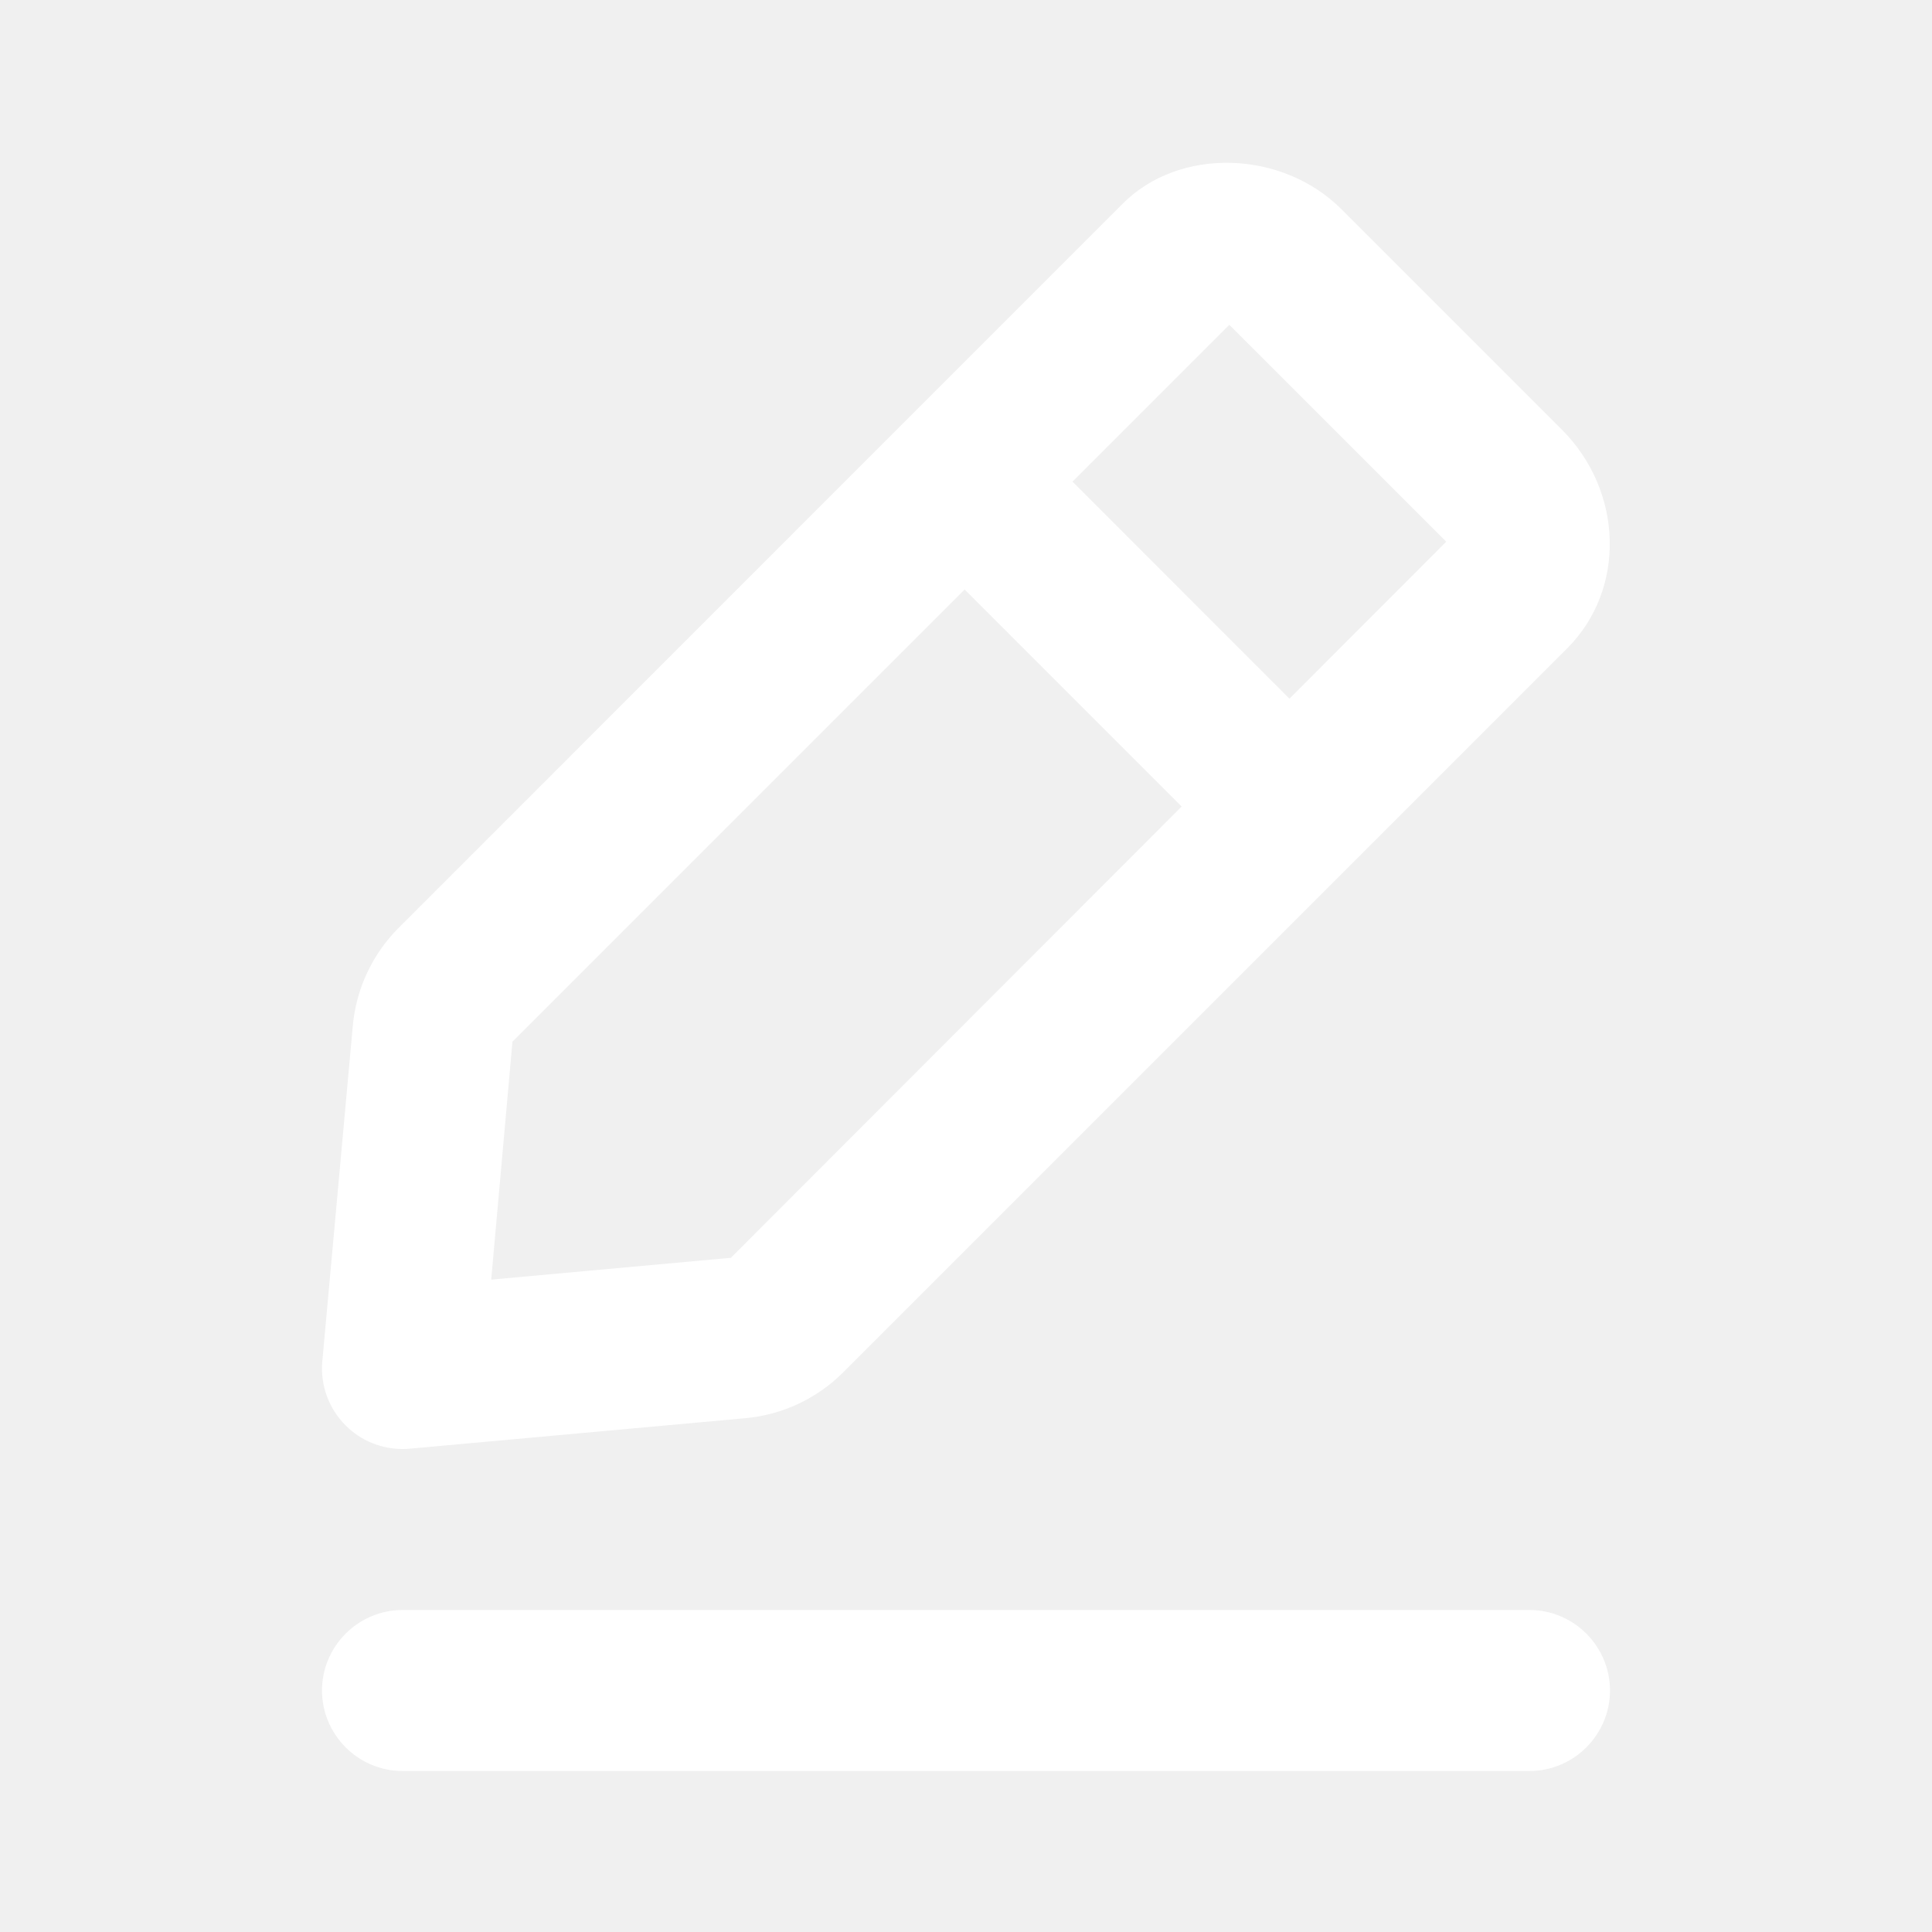
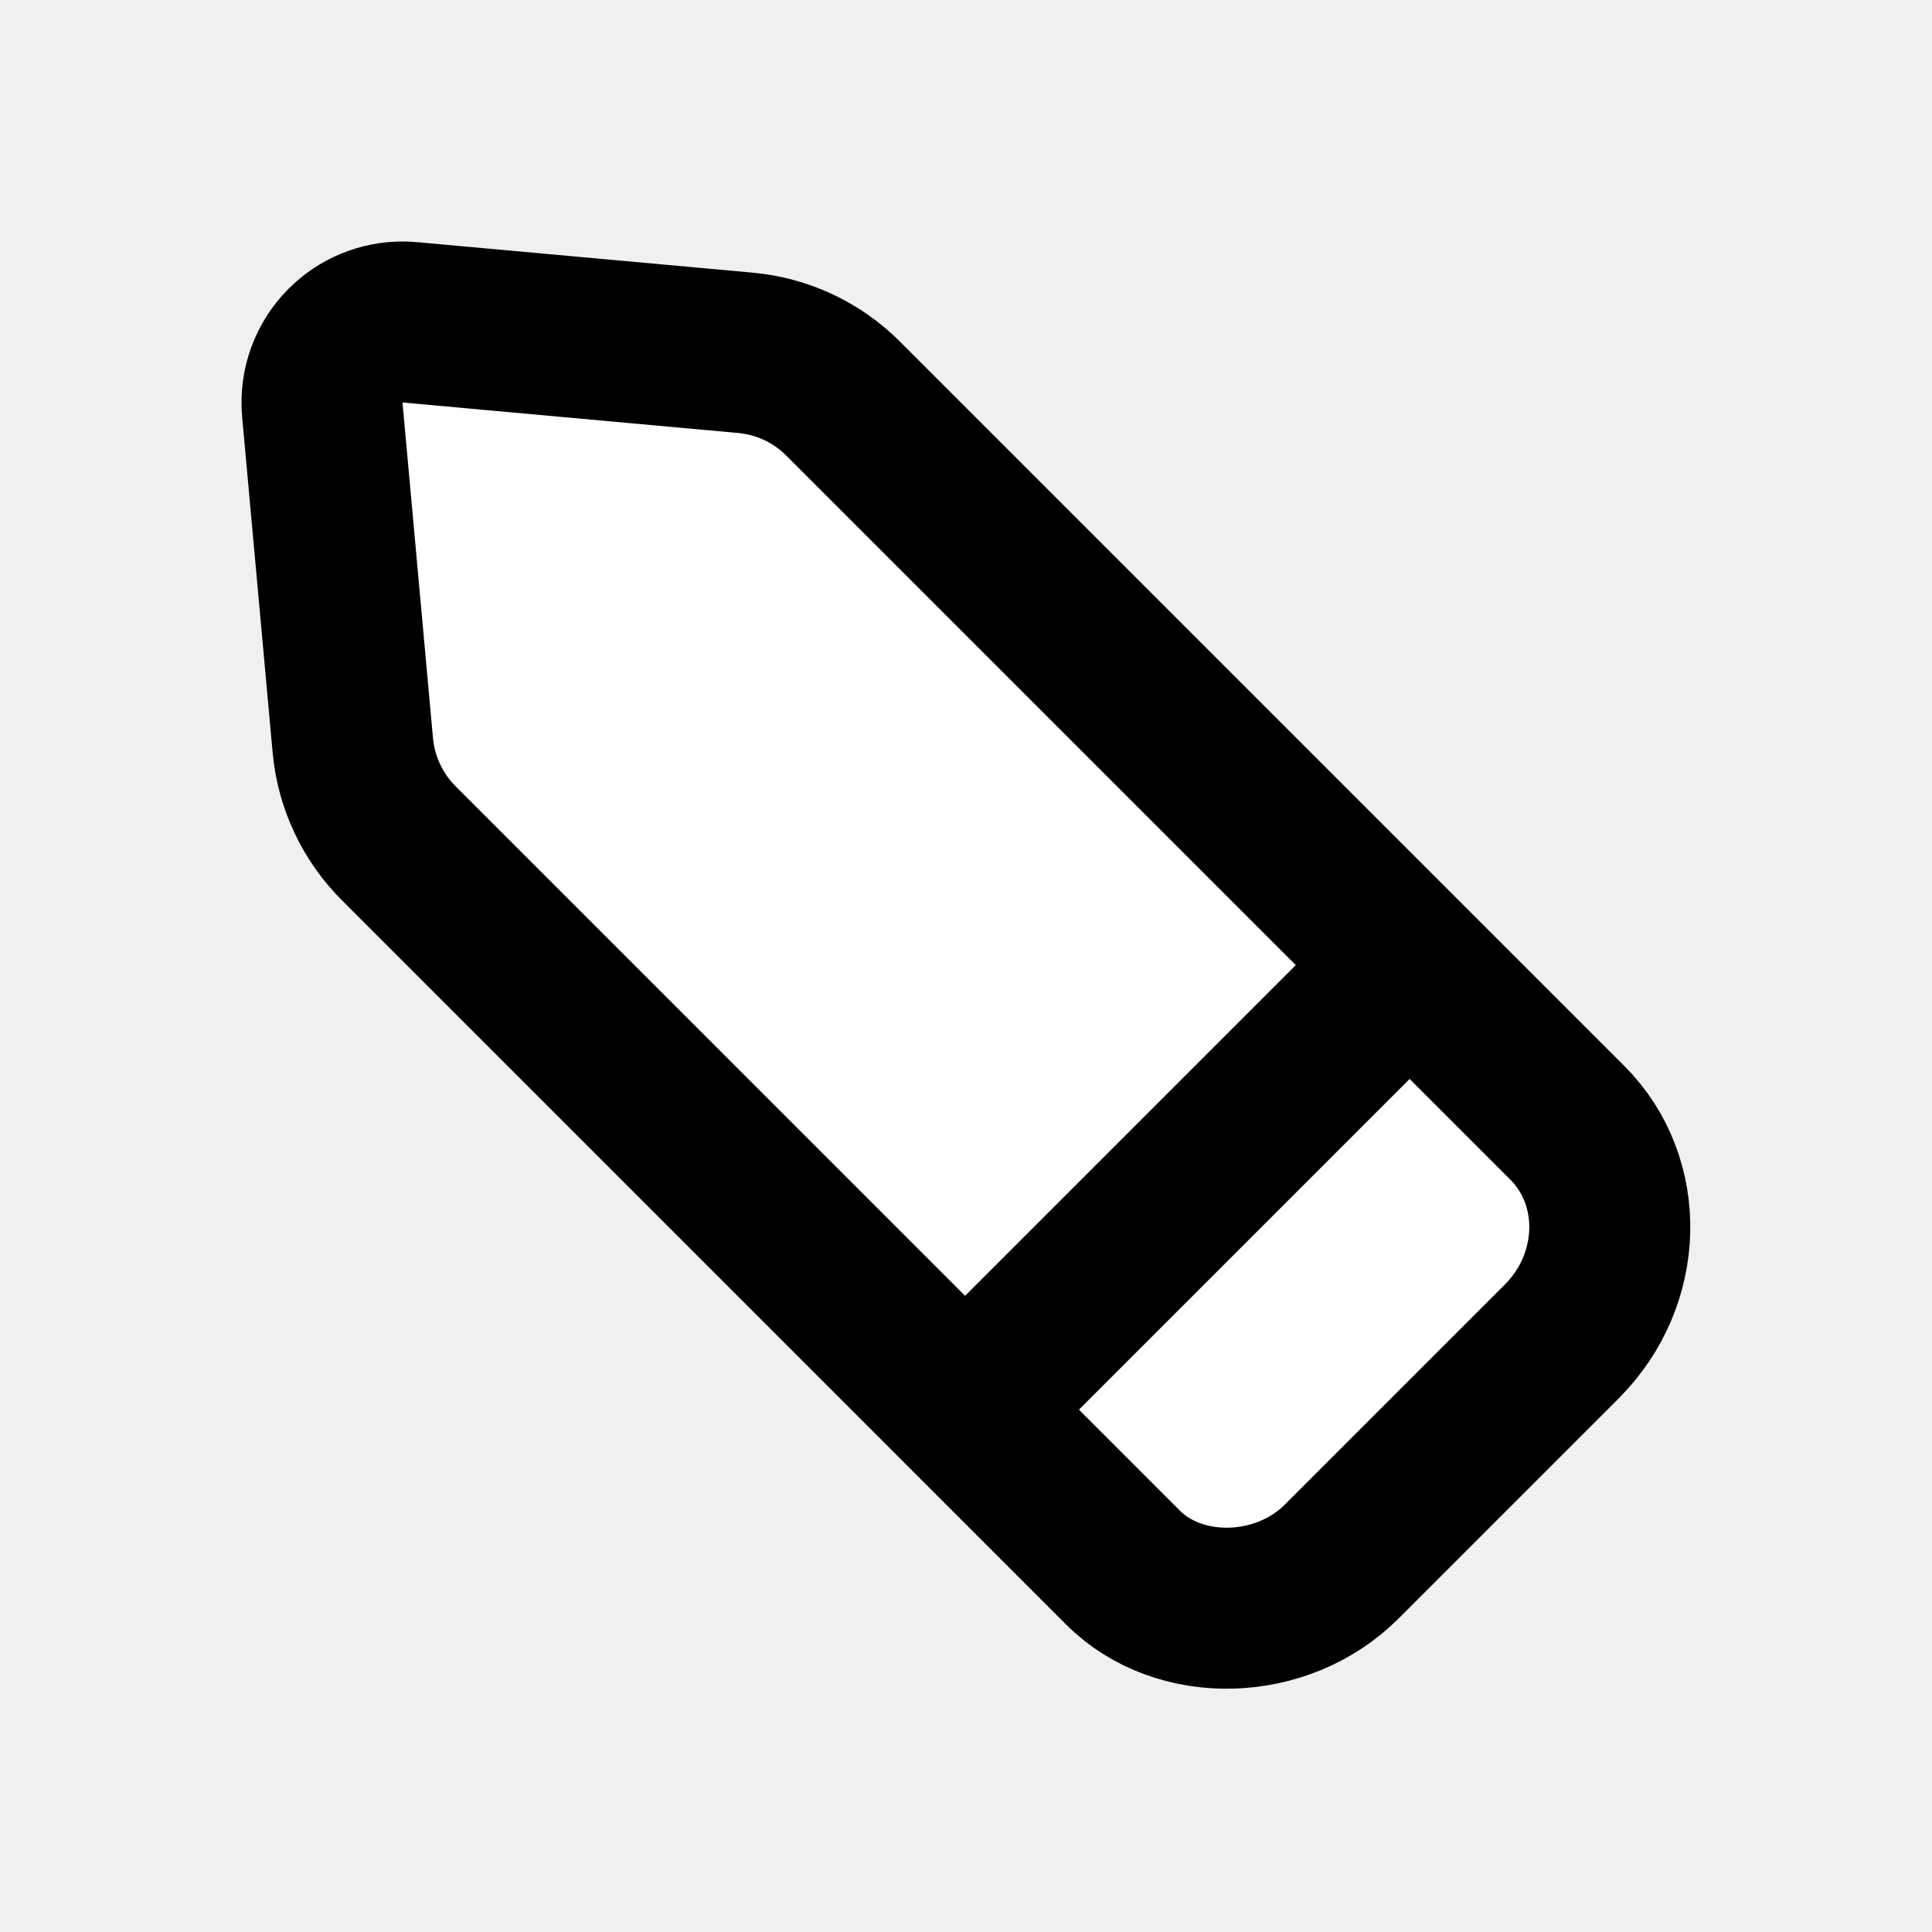
<svg xmlns="http://www.w3.org/2000/svg" width="24" height="24" viewBox="0 0 24 24" fill="none">
-   <path fill-rule="evenodd" clip-rule="evenodd" d="M11.983 7.323L6.366 12.94L6.102 15.896L9.079 15.625L14.679 10.019L11.983 7.323ZM17.966 6.729L15.271 4.035L13.323 5.983L16.018 8.679L17.966 6.729ZM5.091 17.996C5.06 17.999 5.03 18 5 18C4.736 18 4.481 17.896 4.293 17.707C4.083 17.497 3.977 17.205 4.004 16.91L4.383 12.739C4.425 12.282 4.627 11.851 4.952 11.526L13.948 2.529C14.65 1.825 15.924 1.86 16.664 2.599L19.402 5.337C20.168 6.104 20.199 7.321 19.471 8.051L10.474 17.048C10.149 17.374 9.719 17.575 9.261 17.617L5.091 17.996ZM5 20H19C19.55 20 20 20.45 20 21C20 21.55 19.55 22 19 22H5C4.45 22 4 21.55 4 21C4 20.45 4.45 20 5 20Z" fill="white" />
+   <path fill-rule="evenodd" clip-rule="evenodd" d="M5.091 4.004C5.06 4.001 5.03 4 5 4C4.736 4 4.481 4.104 4.293 4.293C4.083 4.503 3.977 4.795 4.004 5.09L4.383 9.261C4.425 9.718 4.627 10.149 4.952 10.474L13.948 19.471C14.65 20.175 15.924 20.14 16.664 19.401L19.402 16.663C20.168 15.896 20.199 14.679 19.471 13.949L10.474 4.952C10.149 4.626 9.719 4.425 9.261 4.383L5.091 4.004Z" fill="white" stroke="black" stroke-width="2" />
+   <path d="M12 17.5L17.5 12" stroke="black" stroke-width="2" />
</svg>
